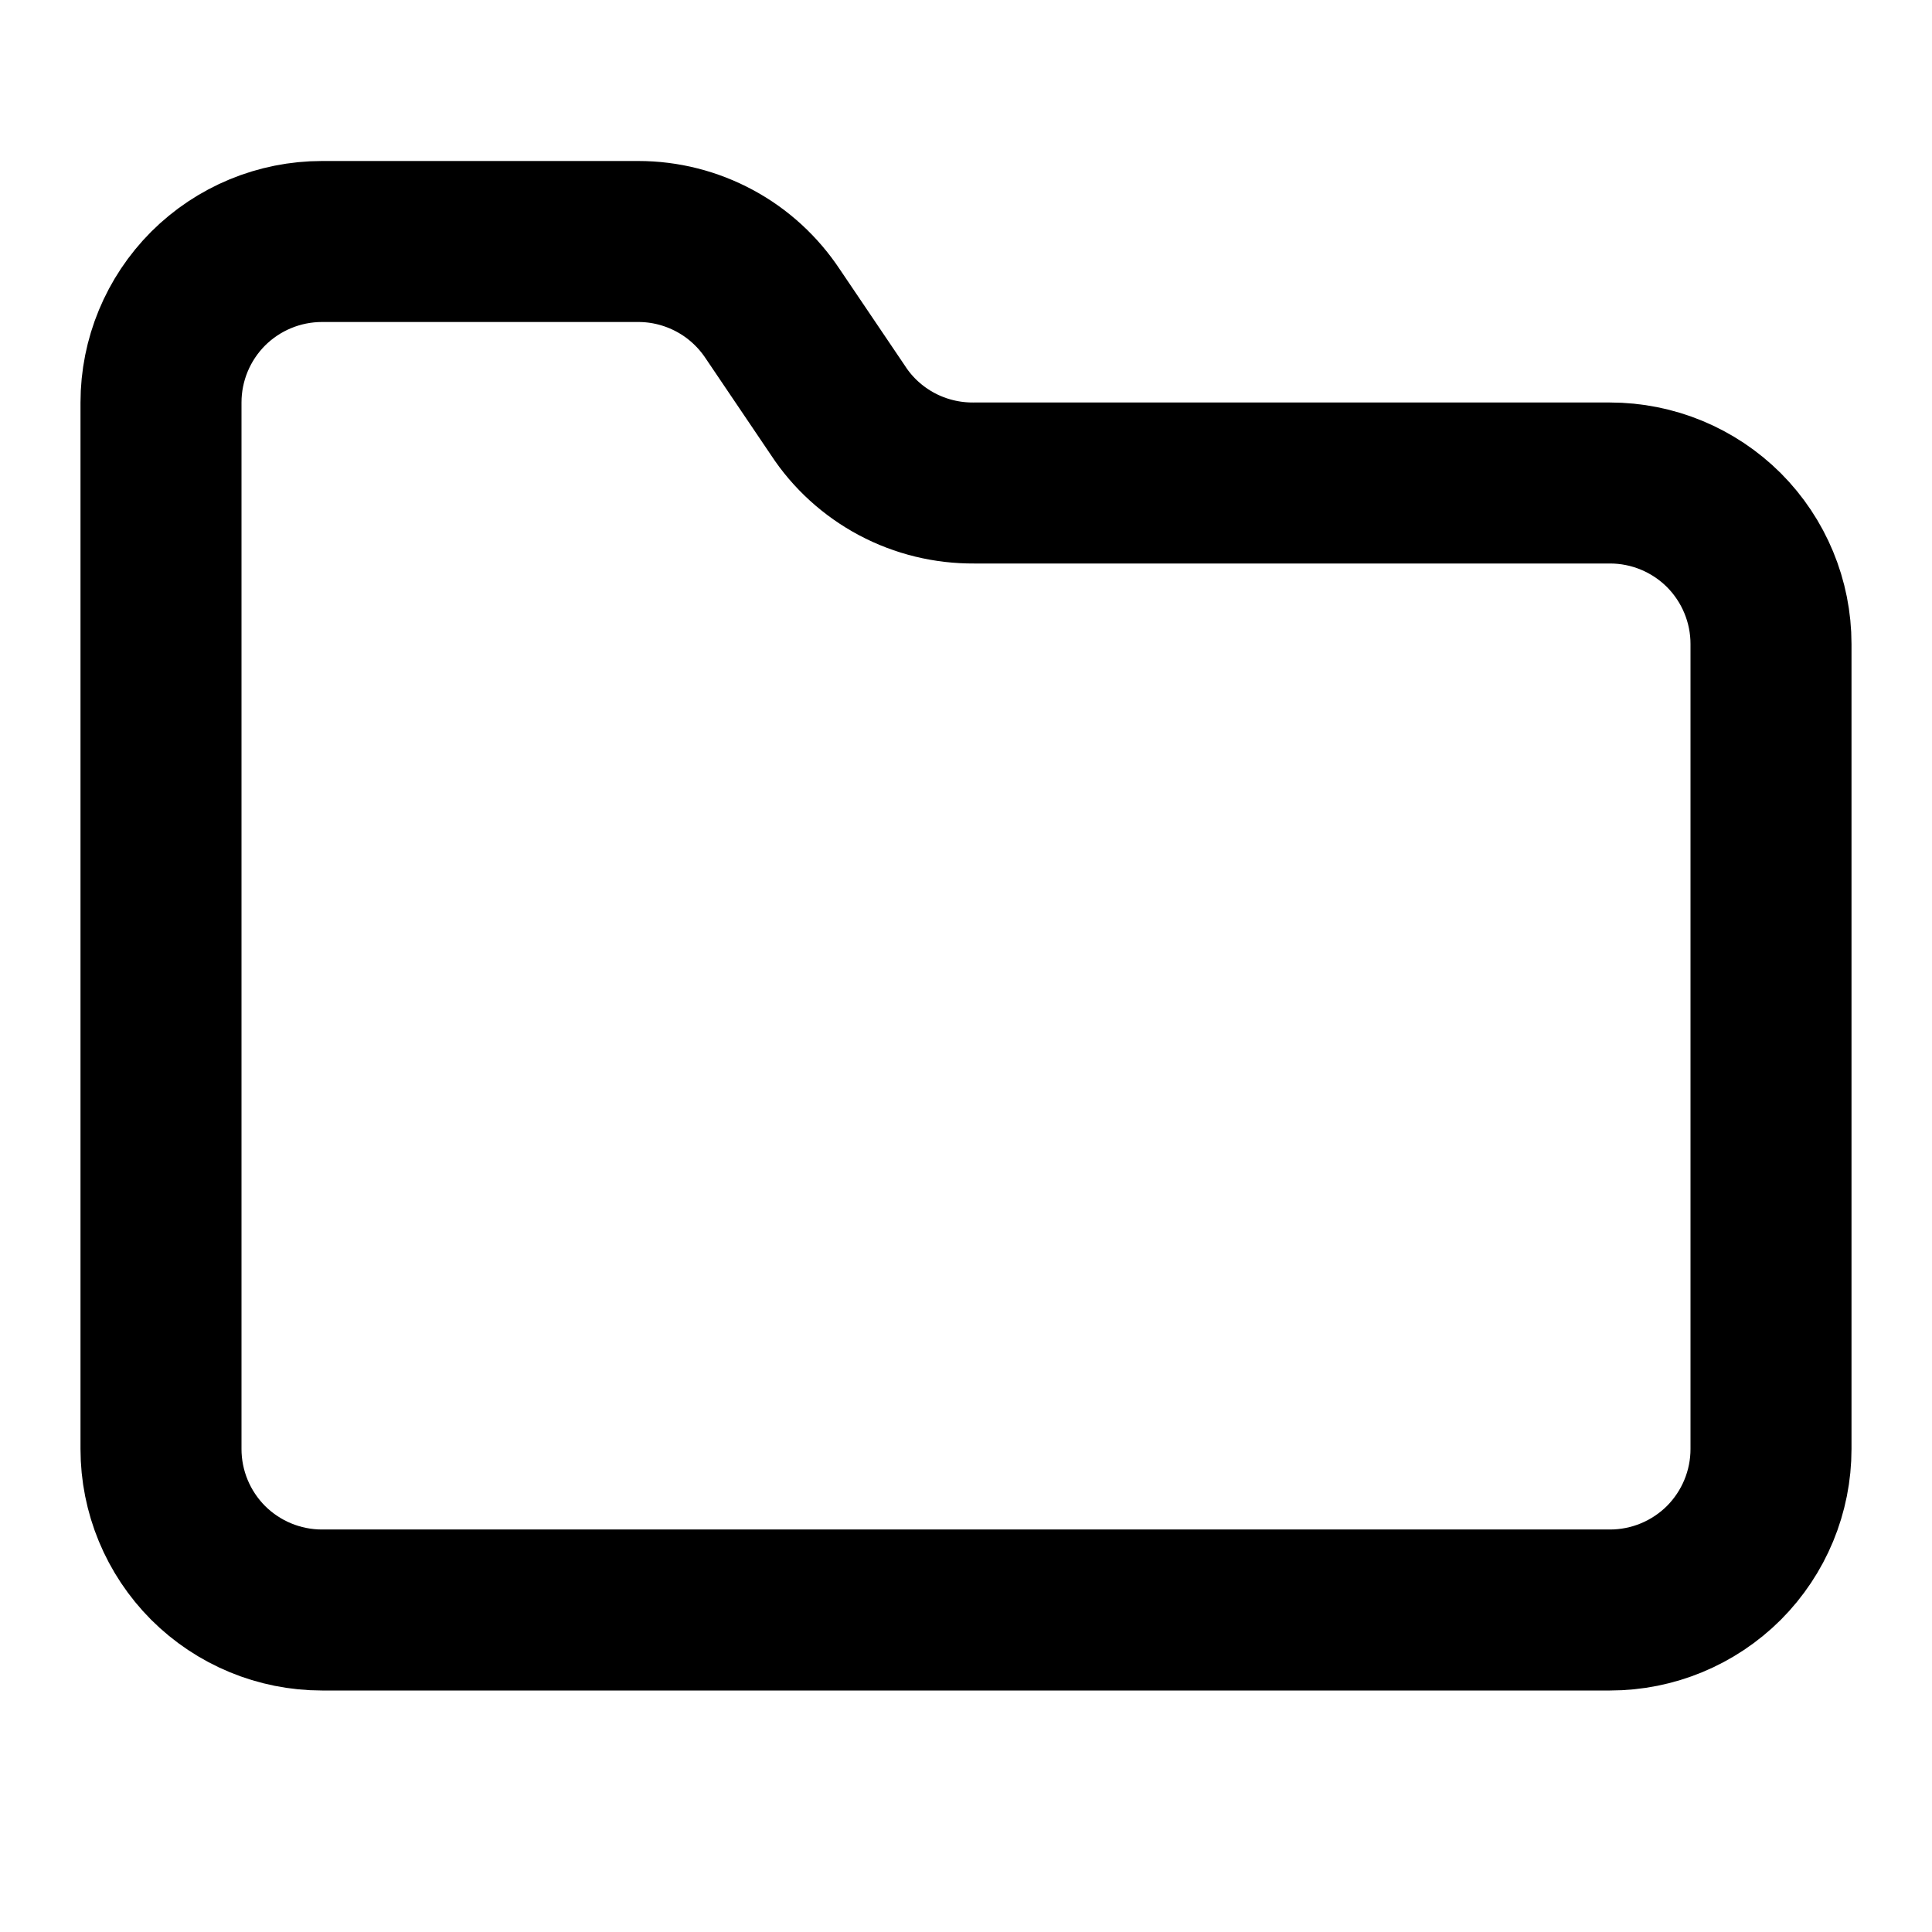
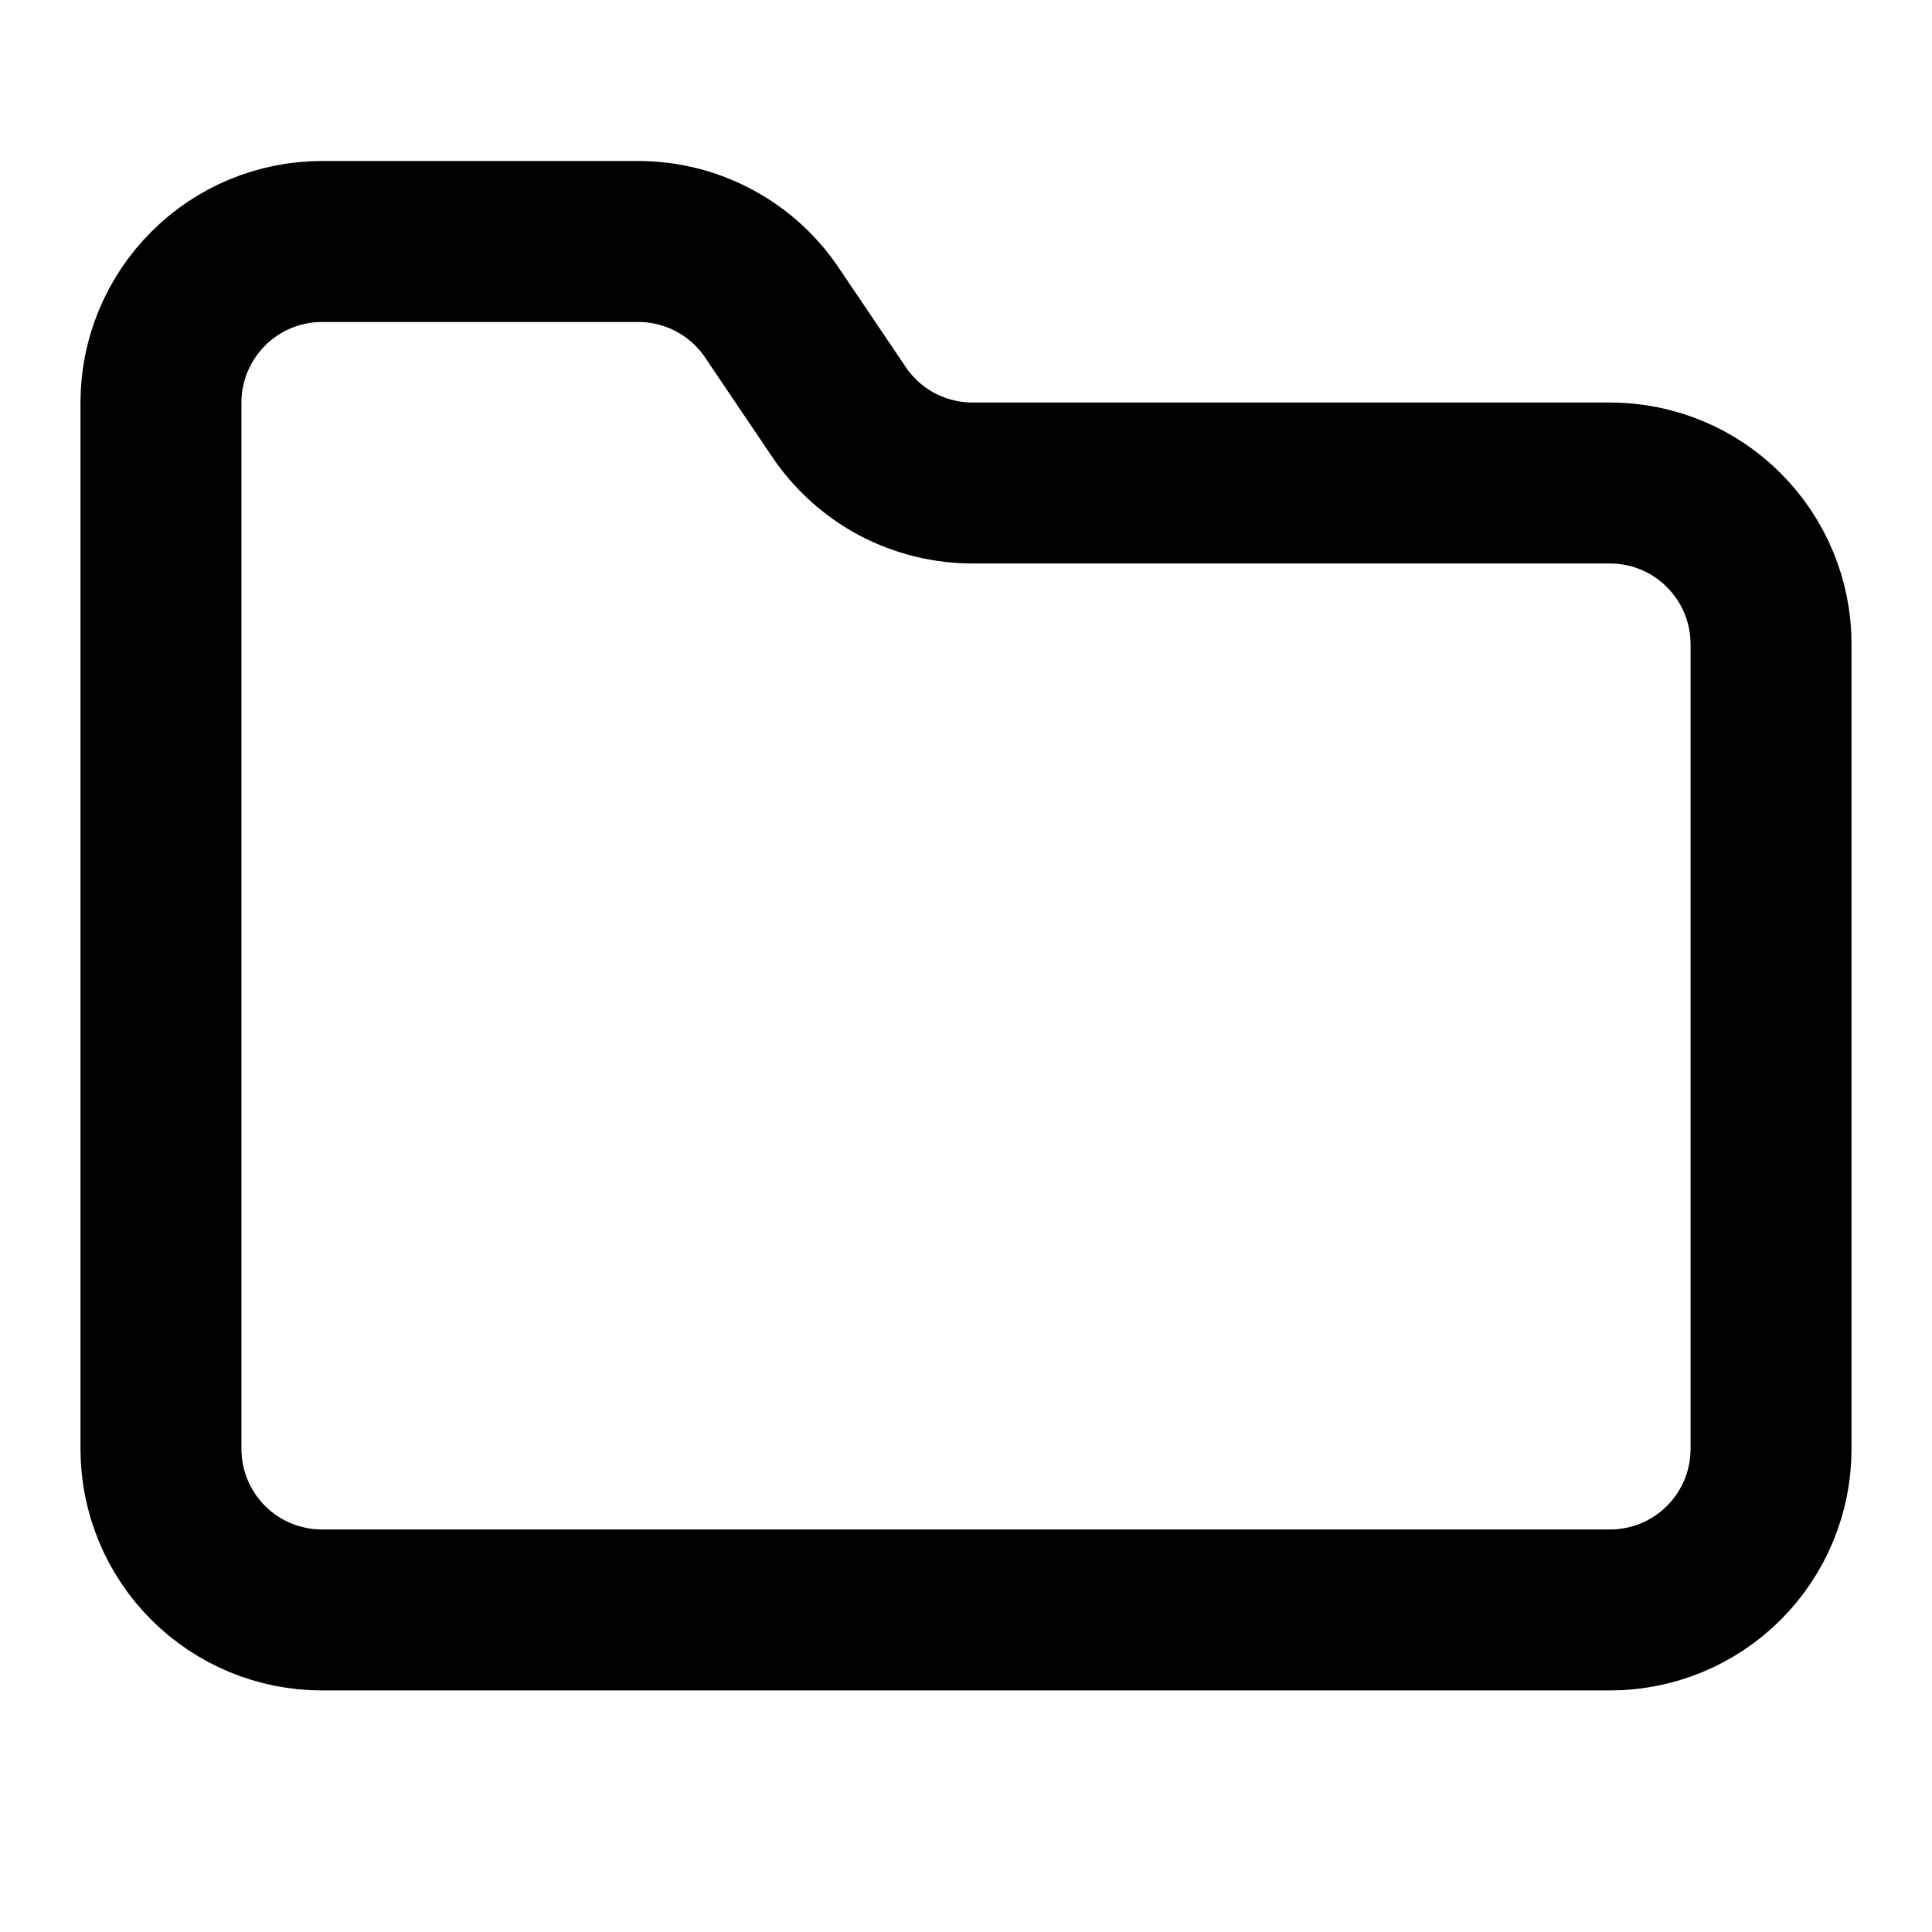
- <svg xmlns="http://www.w3.org/2000/svg" width="18" height="18" viewBox="0 0 18 18" fill="none">
-   <path d="M15 15C15.398 15 15.779 14.842 16.061 14.561C16.342 14.279 16.5 13.898 16.5 13.5V6C16.5 5.602 16.342 5.221 16.061 4.939C15.779 4.658 15.398 4.5 15 4.5H9.075C8.824 4.502 8.577 4.442 8.355 4.324C8.134 4.206 7.945 4.035 7.808 3.825L7.2 2.925C7.063 2.718 6.877 2.547 6.659 2.43C6.44 2.312 6.196 2.25 5.947 2.25H3C2.602 2.25 2.221 2.408 1.939 2.689C1.658 2.971 1.5 3.352 1.5 3.75V13.5C1.5 13.898 1.658 14.279 1.939 14.561C2.221 14.842 2.602 15 3 15H15Z" stroke="currentColor" stroke-width="1.5" stroke-linecap="round" stroke-linejoin="round" />
+ <svg xmlns="http://www.w3.org/2000/svg" width="16" height="16" viewBox="0 0 16 16" fill="none">
+   <path d="M13.333 13.333C13.687 13.333 14.026 13.193 14.276 12.943C14.526 12.693 14.667 12.354 14.667 12V5.333C14.667 4.98 14.526 4.641 14.276 4.391C14.026 4.14 13.687 4 13.333 4H8.067C7.844 4.002 7.624 3.948 7.427 3.844C7.23 3.739 7.063 3.586 6.94 3.4L6.4 2.6C6.279 2.416 6.113 2.264 5.919 2.16C5.725 2.055 5.507 2 5.287 2H2.667C2.313 2 1.974 2.14 1.724 2.391C1.474 2.641 1.333 2.98 1.333 3.333V12C1.333 12.354 1.474 12.693 1.724 12.943C1.974 13.193 2.313 13.333 2.667 13.333H13.333Z" stroke="currentColor" stroke-width="1.333" stroke-linecap="round" stroke-linejoin="round" />
</svg>
